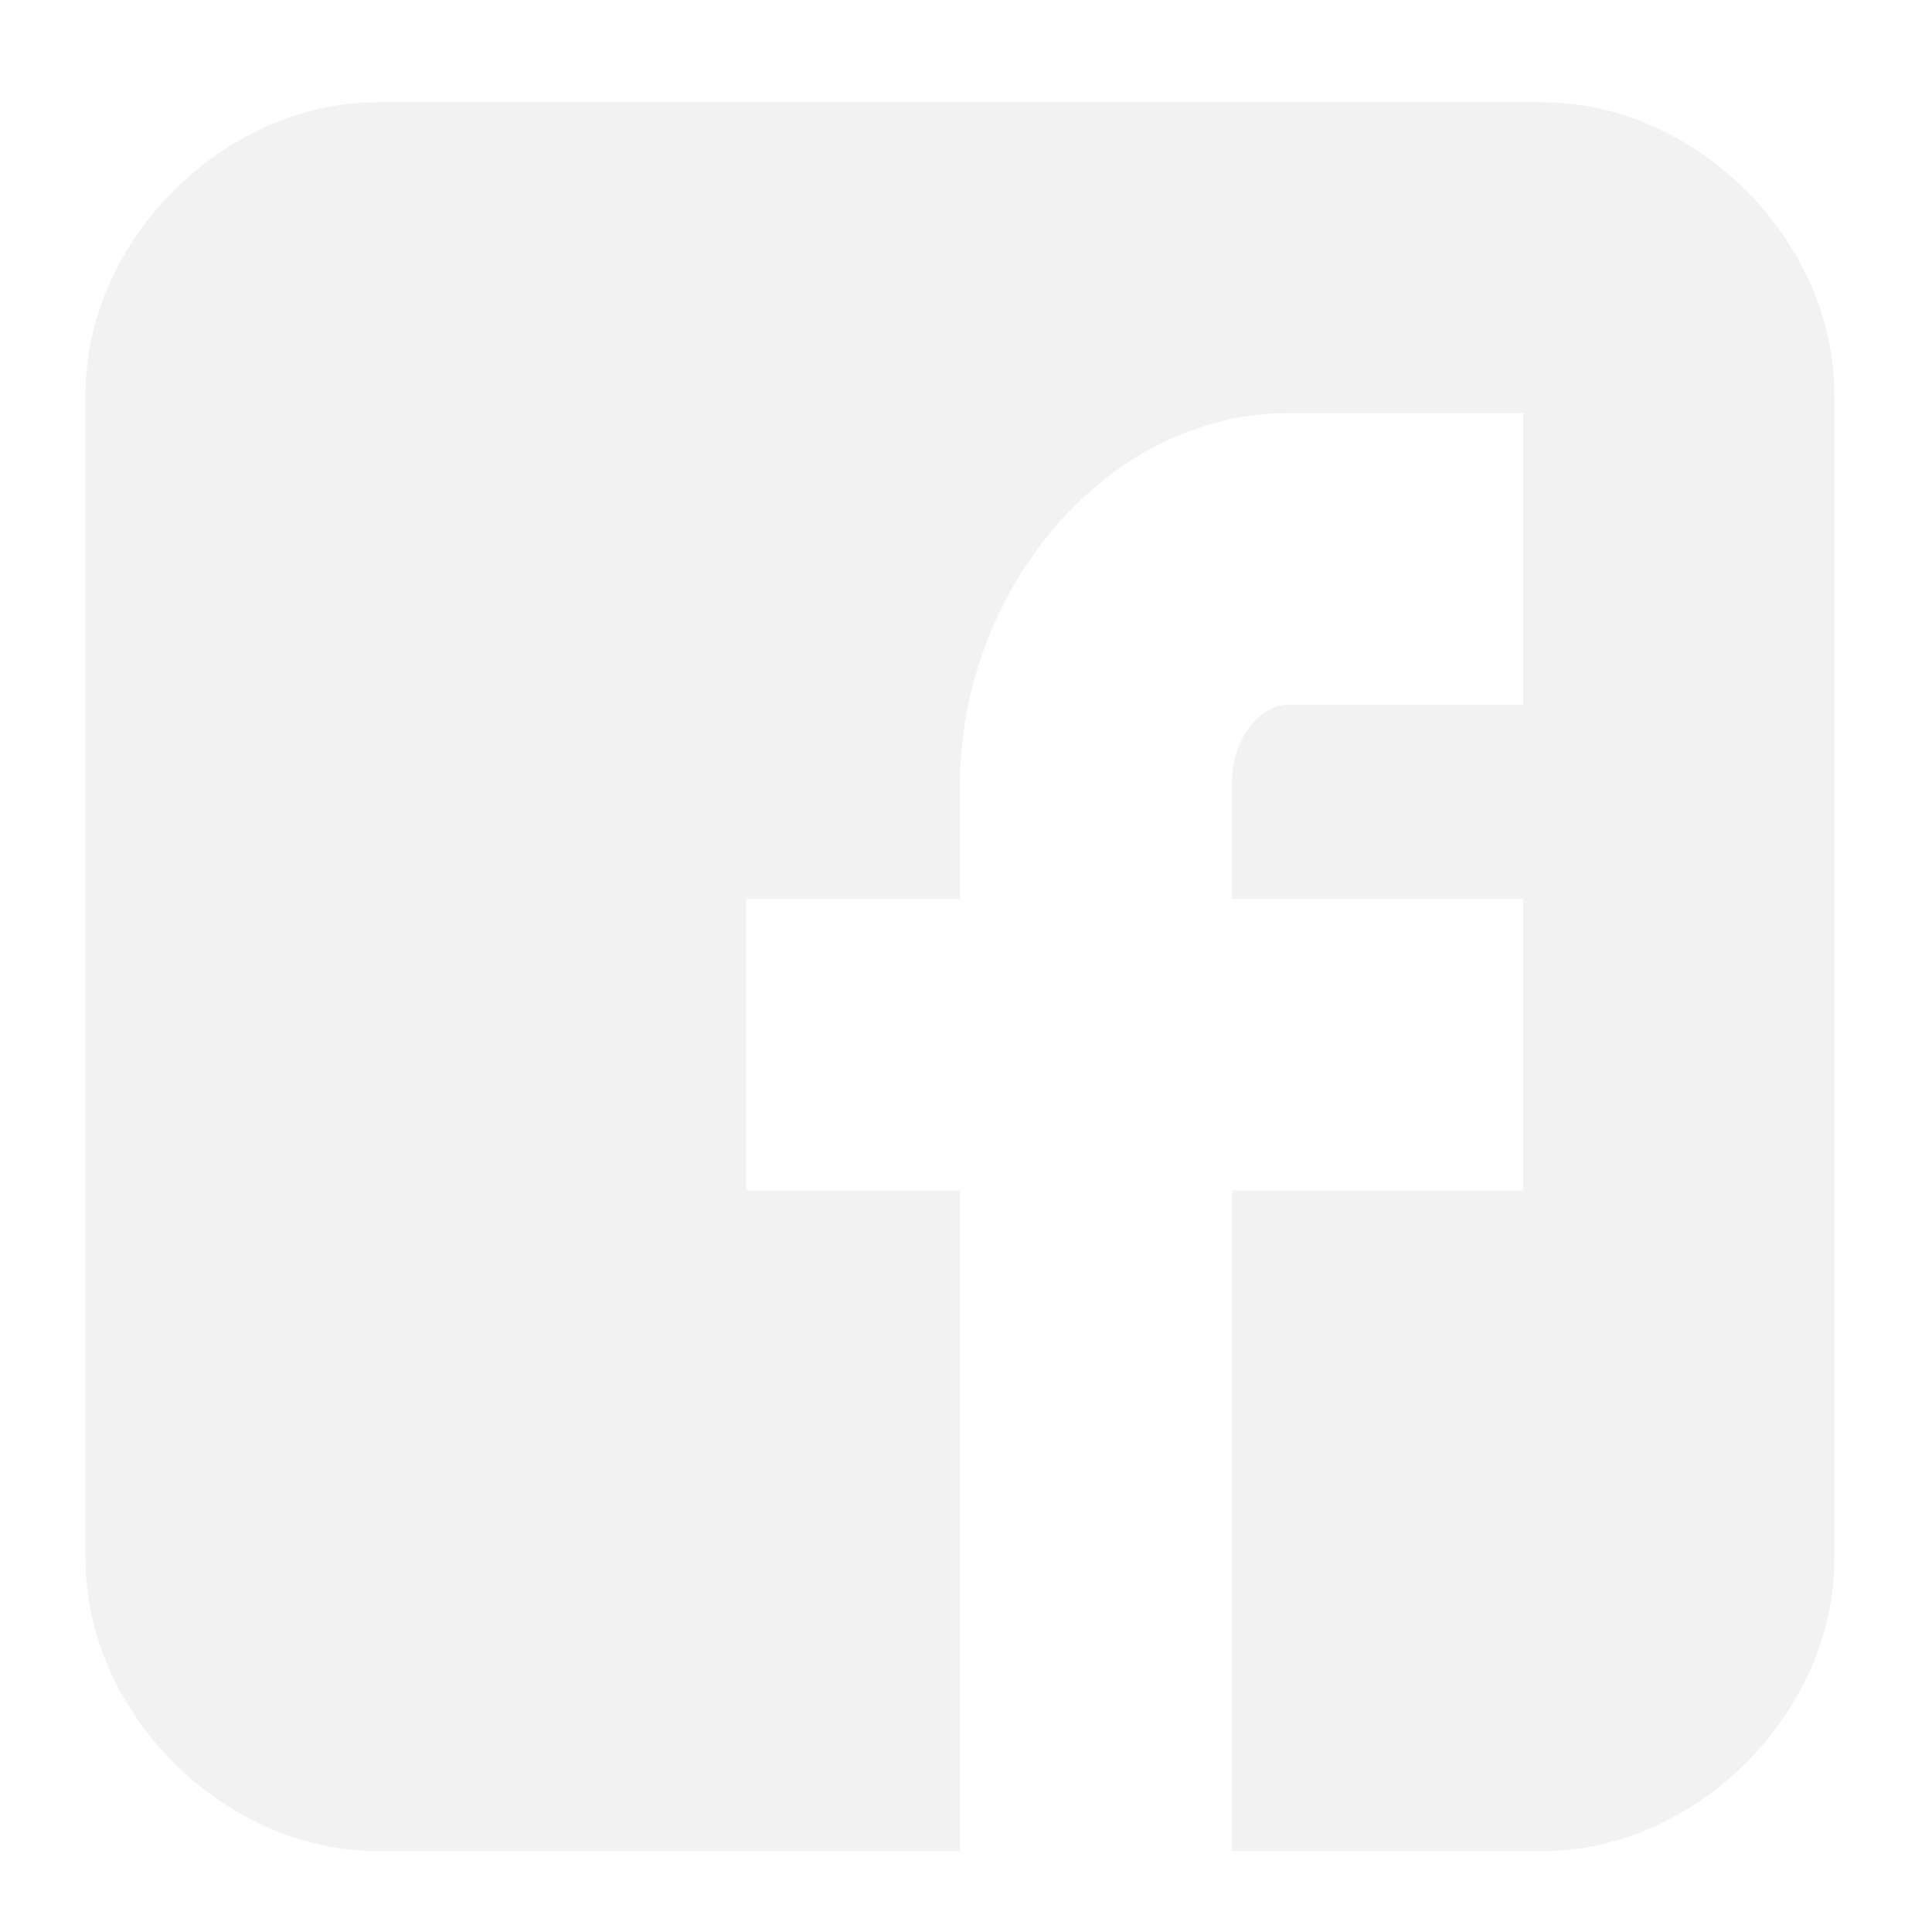
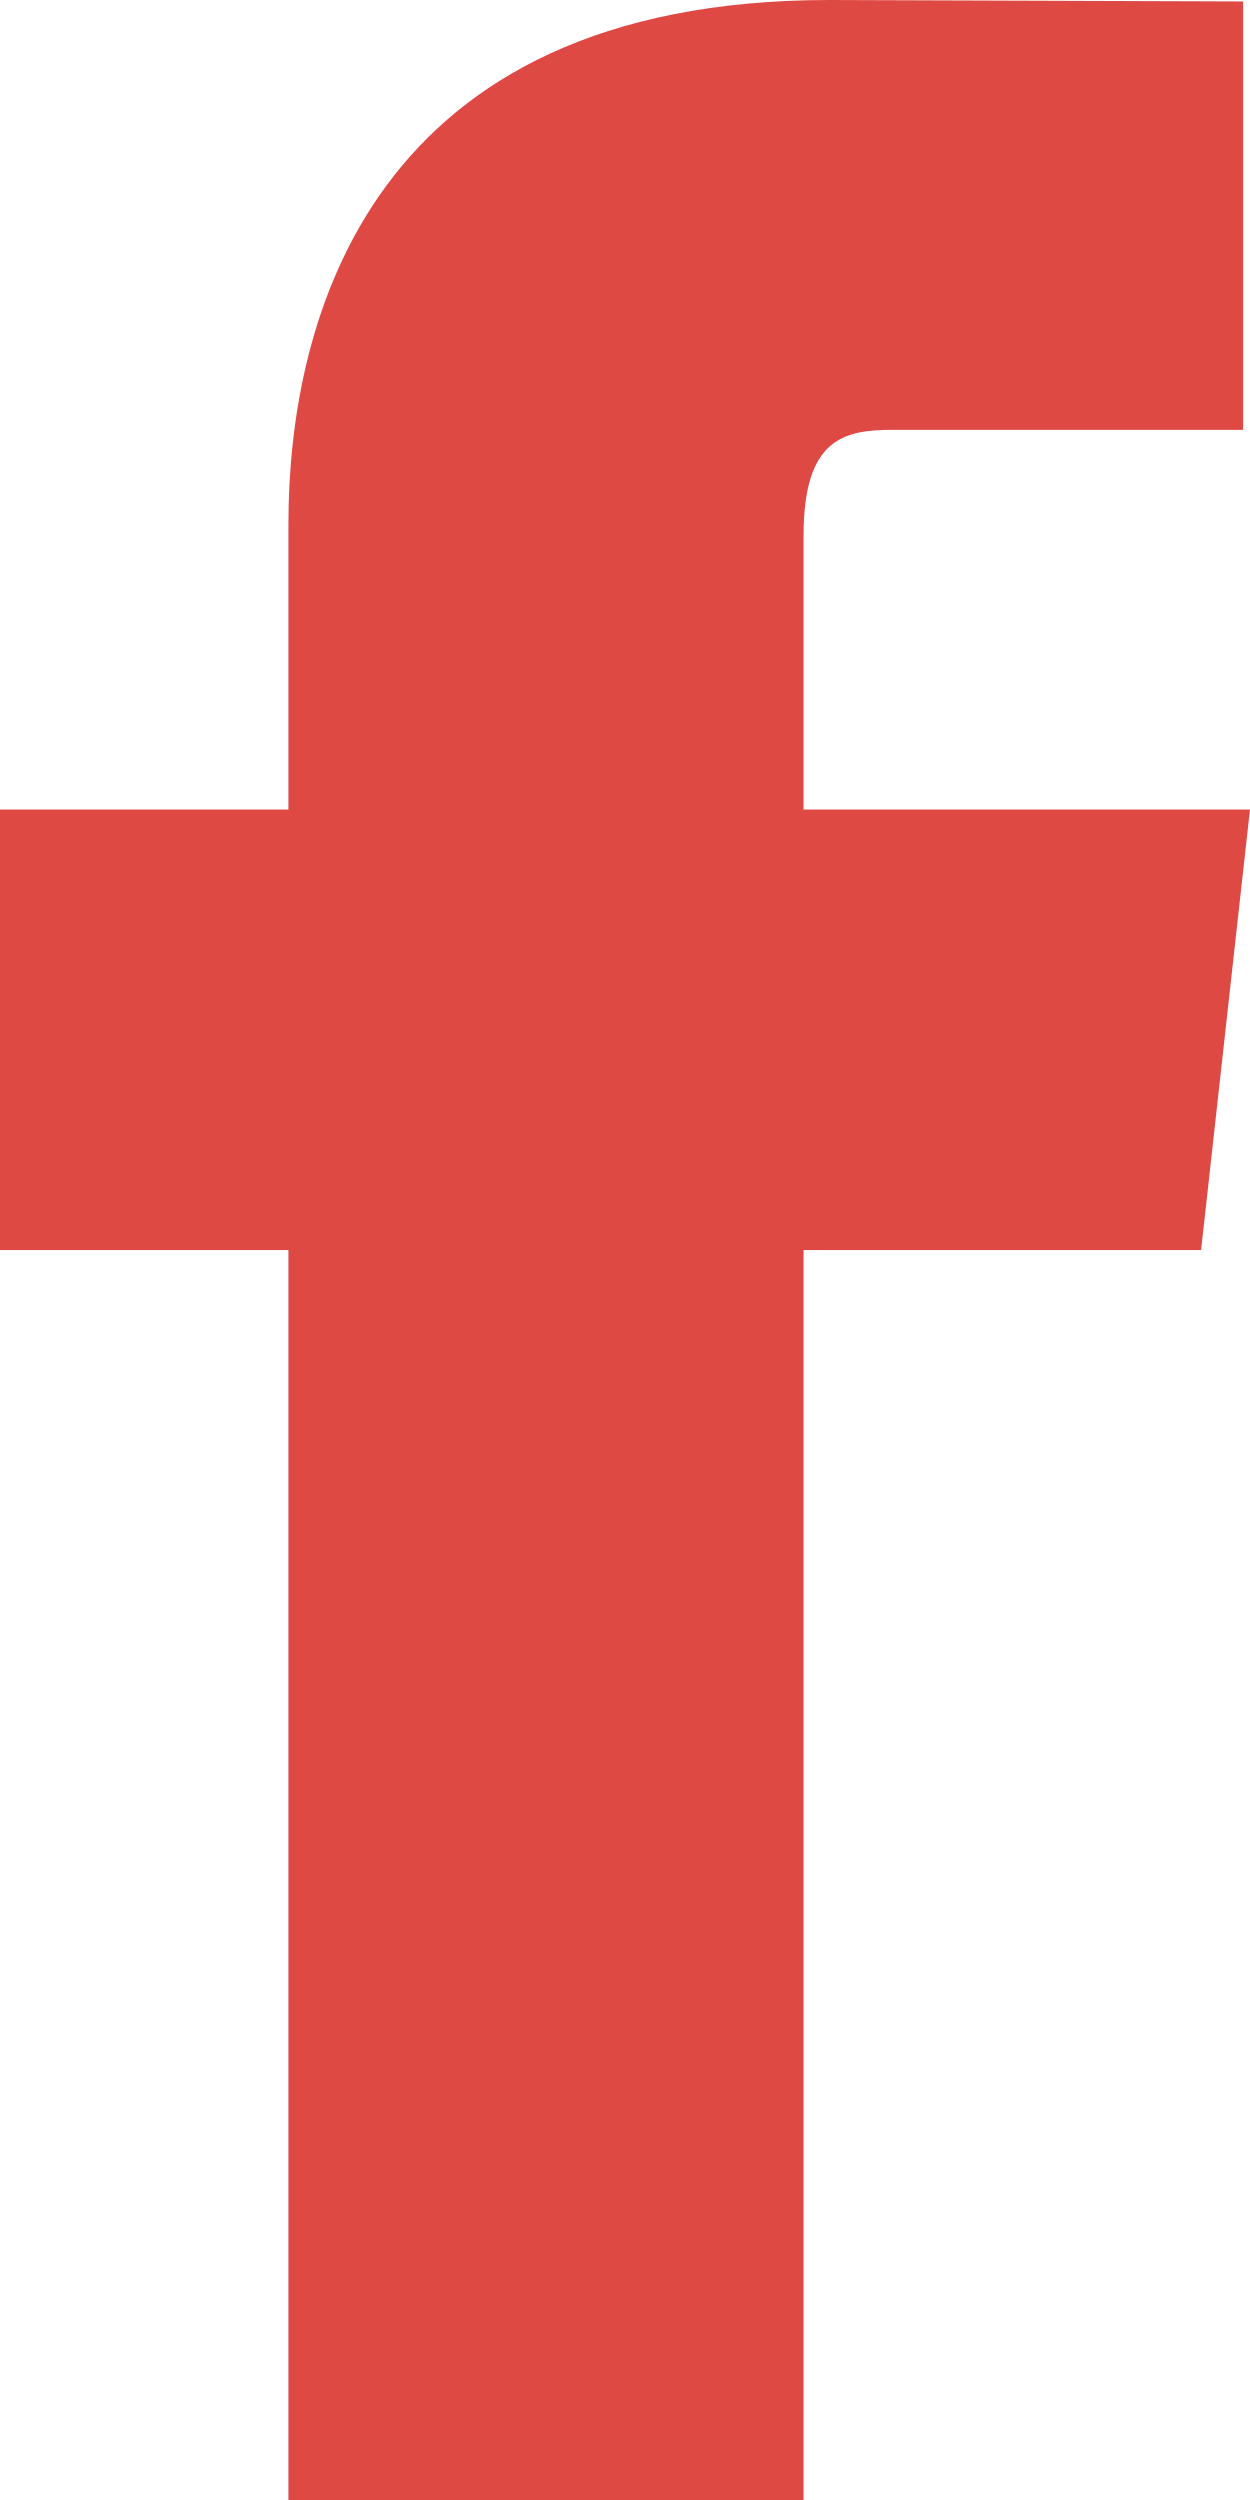
- <svg xmlns="http://www.w3.org/2000/svg" xmlns:xlink="http://www.w3.org/1999/xlink" version="1.1" id="Layer_1" x="0px" y="0px" width="38.667px" height="38.667px" viewBox="0 0 38.667 38.667" enable-background="new 0 0 38.667 38.667" xml:space="preserve">
-   <g>
-     <defs>
-       <rect id="SVGID_40_" x="-809.001" y="-3849.641" width="1380.138" height="4002.641" />
-     </defs>
-     <clipPath id="SVGID_2_">
-       <use xlink:href="#SVGID_40_" overflow="visible" />
-     </clipPath>
-   </g>
-   <g>
-     <defs>
-       <rect id="SVGID_49_" x="-809.001" y="-3849.641" width="1380.138" height="4002.641" />
-     </defs>
-     <clipPath id="SVGID_4_">
-       <use xlink:href="#SVGID_49_" overflow="visible" />
-     </clipPath>
-     <g opacity="0.75" clip-path="url(#SVGID_4_)">
-       <g>
-         <defs>
-           <rect id="SVGID_51_" x="-1037.899" y="-2927.72" width="1947.198" height="3018.198" />
-         </defs>
-         <clipPath id="SVGID_6_">
-           <use xlink:href="#SVGID_51_" overflow="visible" />
-         </clipPath>
-         <g opacity="0.35" clip-path="url(#SVGID_6_)">
-           <g>
-             <defs>
-               <rect id="SVGID_55_" x="-1037.899" y="-829.717" width="1785.198" height="920.195" />
-             </defs>
-             <clipPath id="SVGID_7_">
-               <use xlink:href="#SVGID_55_" overflow="visible" />
-             </clipPath>
-           </g>
-         </g>
-       </g>
-     </g>
-   </g>
-   <g>
-     <defs>
-       <rect id="SVGID_59_" x="-809.001" y="-3849.641" width="1380.138" height="4002.641" />
-     </defs>
-     <clipPath id="SVGID_8_">
-       <use xlink:href="#SVGID_59_" overflow="visible" />
-     </clipPath>
-   </g>
-   <g>
-     <defs>
-       <rect id="SVGID_61_" x="-809.001" y="-3849.641" width="1380.138" height="4002.641" />
-     </defs>
-     <clipPath id="SVGID_9_">
-       <use xlink:href="#SVGID_61_" overflow="visible" />
-     </clipPath>
-   </g>
-   <g>
-     <defs>
-       <rect id="SVGID_63_" x="-809.001" y="-3849.641" width="1380.138" height="4002.641" />
-     </defs>
-     <clipPath id="SVGID_11_">
-       <use xlink:href="#SVGID_63_" overflow="visible" />
-     </clipPath>
-   </g>
-   <g>
-     <defs>
-       <rect id="SVGID_69_" x="-809.001" y="-3849.641" width="1380.138" height="4002.641" />
-     </defs>
-     <clipPath id="SVGID_13_">
-       <use xlink:href="#SVGID_69_" overflow="visible" />
-     </clipPath>
-   </g>
-   <g>
-     <defs>
-       <rect id="SVGID_73_" x="-809.001" y="-3849.641" width="1380.138" height="4002.641" />
-     </defs>
-     <clipPath id="SVGID_15_">
-       <use xlink:href="#SVGID_73_" overflow="visible" />
-     </clipPath>
-   </g>
-   <g>
-     <defs>
-       <rect id="SVGID_75_" x="-809.001" y="-3849.641" width="1380.138" height="4002.641" />
-     </defs>
-     <clipPath id="SVGID_17_">
-       <use xlink:href="#SVGID_75_" overflow="visible" />
-     </clipPath>
-   </g>
-   <g>
-     <defs>
-       <rect id="SVGID_81_" x="-809.001" y="-3849.641" width="1380.138" height="4002.641" />
-     </defs>
-     <clipPath id="SVGID_19_">
-       <use xlink:href="#SVGID_81_" overflow="visible" />
-     </clipPath>
-   </g>
-   <g>
-     <defs>
-       <rect id="SVGID_85_" x="-809.001" y="-3849.641" width="1380.138" height="4002.641" />
-     </defs>
-     <clipPath id="SVGID_21_">
-       <use xlink:href="#SVGID_85_" overflow="visible" />
-     </clipPath>
-   </g>
-   <g>
-     <defs>
-       <rect id="SVGID_87_" x="-809.001" y="-3849.641" width="1380.138" height="4002.641" />
-     </defs>
-     <clipPath id="SVGID_23_">
-       <use xlink:href="#SVGID_87_" overflow="visible" />
-     </clipPath>
-   </g>
-   <g>
-     <defs>
-       <rect id="SVGID_89_" x="-809.001" y="-3849.641" width="1380.138" height="4002.641" />
-     </defs>
-     <clipPath id="SVGID_25_">
-       <use xlink:href="#SVGID_89_" overflow="visible" />
-     </clipPath>
-   </g>
-   <g>
-     <defs>
-       <rect id="SVGID_91_" x="-809.001" y="-3849.641" width="1380.138" height="4002.641" />
-     </defs>
-     <clipPath id="SVGID_27_">
-       <use xlink:href="#SVGID_91_" overflow="visible" />
-     </clipPath>
-   </g>
-   <g>
-     <defs>
-       <rect id="SVGID_93_" x="-809.001" y="-3849.641" width="1380.138" height="4002.641" />
-     </defs>
-     <clipPath id="SVGID_29_">
-       <use xlink:href="#SVGID_93_" overflow="visible" />
-     </clipPath>
-   </g>
-   <g>
-     <defs>
-       <rect id="SVGID_97_" x="-809.001" y="-3849.641" width="1380.138" height="4002.641" />
-     </defs>
-     <clipPath id="SVGID_31_">
-       <use xlink:href="#SVGID_97_" overflow="visible" />
-     </clipPath>
-   </g>
-   <g>
-     <defs>
-       <rect id="SVGID_101_" x="-809.001" y="-3849.641" width="1380.138" height="4002.641" />
-     </defs>
-     <clipPath id="SVGID_33_">
-       <use xlink:href="#SVGID_101_" overflow="visible" />
-     </clipPath>
-   </g>
-   <g>
-     <defs>
-       <rect id="SVGID_105_" x="-809.001" y="-3849.641" width="1380.138" height="4002.641" />
-     </defs>
-     <clipPath id="SVGID_35_">
-       <use xlink:href="#SVGID_105_" overflow="visible" />
-     </clipPath>
-   </g>
-   <g>
-     <defs>
-       <rect id="SVGID_111_" x="-809.001" y="-3849.641" width="1380.138" height="4002.641" />
-     </defs>
-     <clipPath id="SVGID_37_">
-       <use xlink:href="#SVGID_111_" overflow="visible" />
-     </clipPath>
-   </g>
-   <g>
-     <defs>
-       <rect id="SVGID_115_" x="-809.001" y="-3849.641" width="1380.138" height="4002.641" />
-     </defs>
-     <clipPath id="SVGID_39_">
-       <use xlink:href="#SVGID_115_" overflow="visible" />
-     </clipPath>
-   </g>
-   <g>
-     <defs>
-       <rect id="SVGID_117_" x="-809.001" y="-3849.641" width="1380.138" height="4002.641" />
-     </defs>
-     <clipPath id="SVGID_41_">
-       <use xlink:href="#SVGID_117_" overflow="visible" />
-     </clipPath>
-   </g>
-   <g>
-     <defs>
-       <rect id="SVGID_119_" x="-809.001" y="-3849.641" width="1380.138" height="4002.641" />
-     </defs>
-     <clipPath id="SVGID_43_">
-       <use xlink:href="#SVGID_119_" overflow="visible" />
-     </clipPath>
-   </g>
-   <g>
-     <defs>
-       <rect id="SVGID_121_" x="-809.001" y="-3849.641" width="1380.138" height="4002.641" />
-     </defs>
-     <clipPath id="SVGID_45_">
-       <use xlink:href="#SVGID_121_" overflow="visible" />
-     </clipPath>
-   </g>
-   <g>
-     <defs>
-       <rect id="SVGID_123_" x="-809.001" y="-3849.641" width="1380.138" height="4002.641" />
-     </defs>
-     <clipPath id="SVGID_46_">
-       <use xlink:href="#SVGID_123_" overflow="visible" />
-     </clipPath>
-     <path clip-path="url(#SVGID_46_)" fill="#F2F2F2" d="M36.712,7.88c0-3.064-2.767-5.833-5.833-5.833H7.545   c-3.067,0-5.833,2.769-5.833,5.833v23.333c0,3.065,2.766,5.834,5.833,5.834h11.667V23.825h-4.278v-5.833h4.278v-2.273   c0-3.92,2.942-7.45,6.562-7.45h4.715v5.834h-4.715c-0.516,0-1.118,0.627-1.118,1.565v2.324h5.833v5.833h-5.833v13.222h6.224   c3.066,0,5.833-2.769,5.833-5.834V7.88z" />
-   </g>
-   <g>
-     <defs>
-       <rect id="SVGID_125_" x="-809.001" y="-3849.641" width="1380.138" height="4002.641" />
-     </defs>
-     <clipPath id="SVGID_47_">
-       <use xlink:href="#SVGID_125_" overflow="visible" />
-     </clipPath>
-   </g>
-   <rect x="-809.001" y="-3849.64" fill="none" width="1380.14" height="4002.64" />
+ <svg xmlns="http://www.w3.org/2000/svg" version="1.1" id="Layer_1" x="0px" y="0px" width="14.583px" height="29.167px" viewBox="0 0 14.583 29.167" enable-background="new 0 0 14.583 29.167" xml:space="preserve">
+   <path fill="#DF4944" d="M3.365,29.167h6.01V14.584h4.638l0.57-5.139H9.375V6.25c0-1.135,0.471-1.235,1.041-1.235h4.087V0.017  L9.676,0C4.317,0,3.365,3.728,3.365,6.113v3.332H0v5.139h3.365V29.167z" />
</svg>
